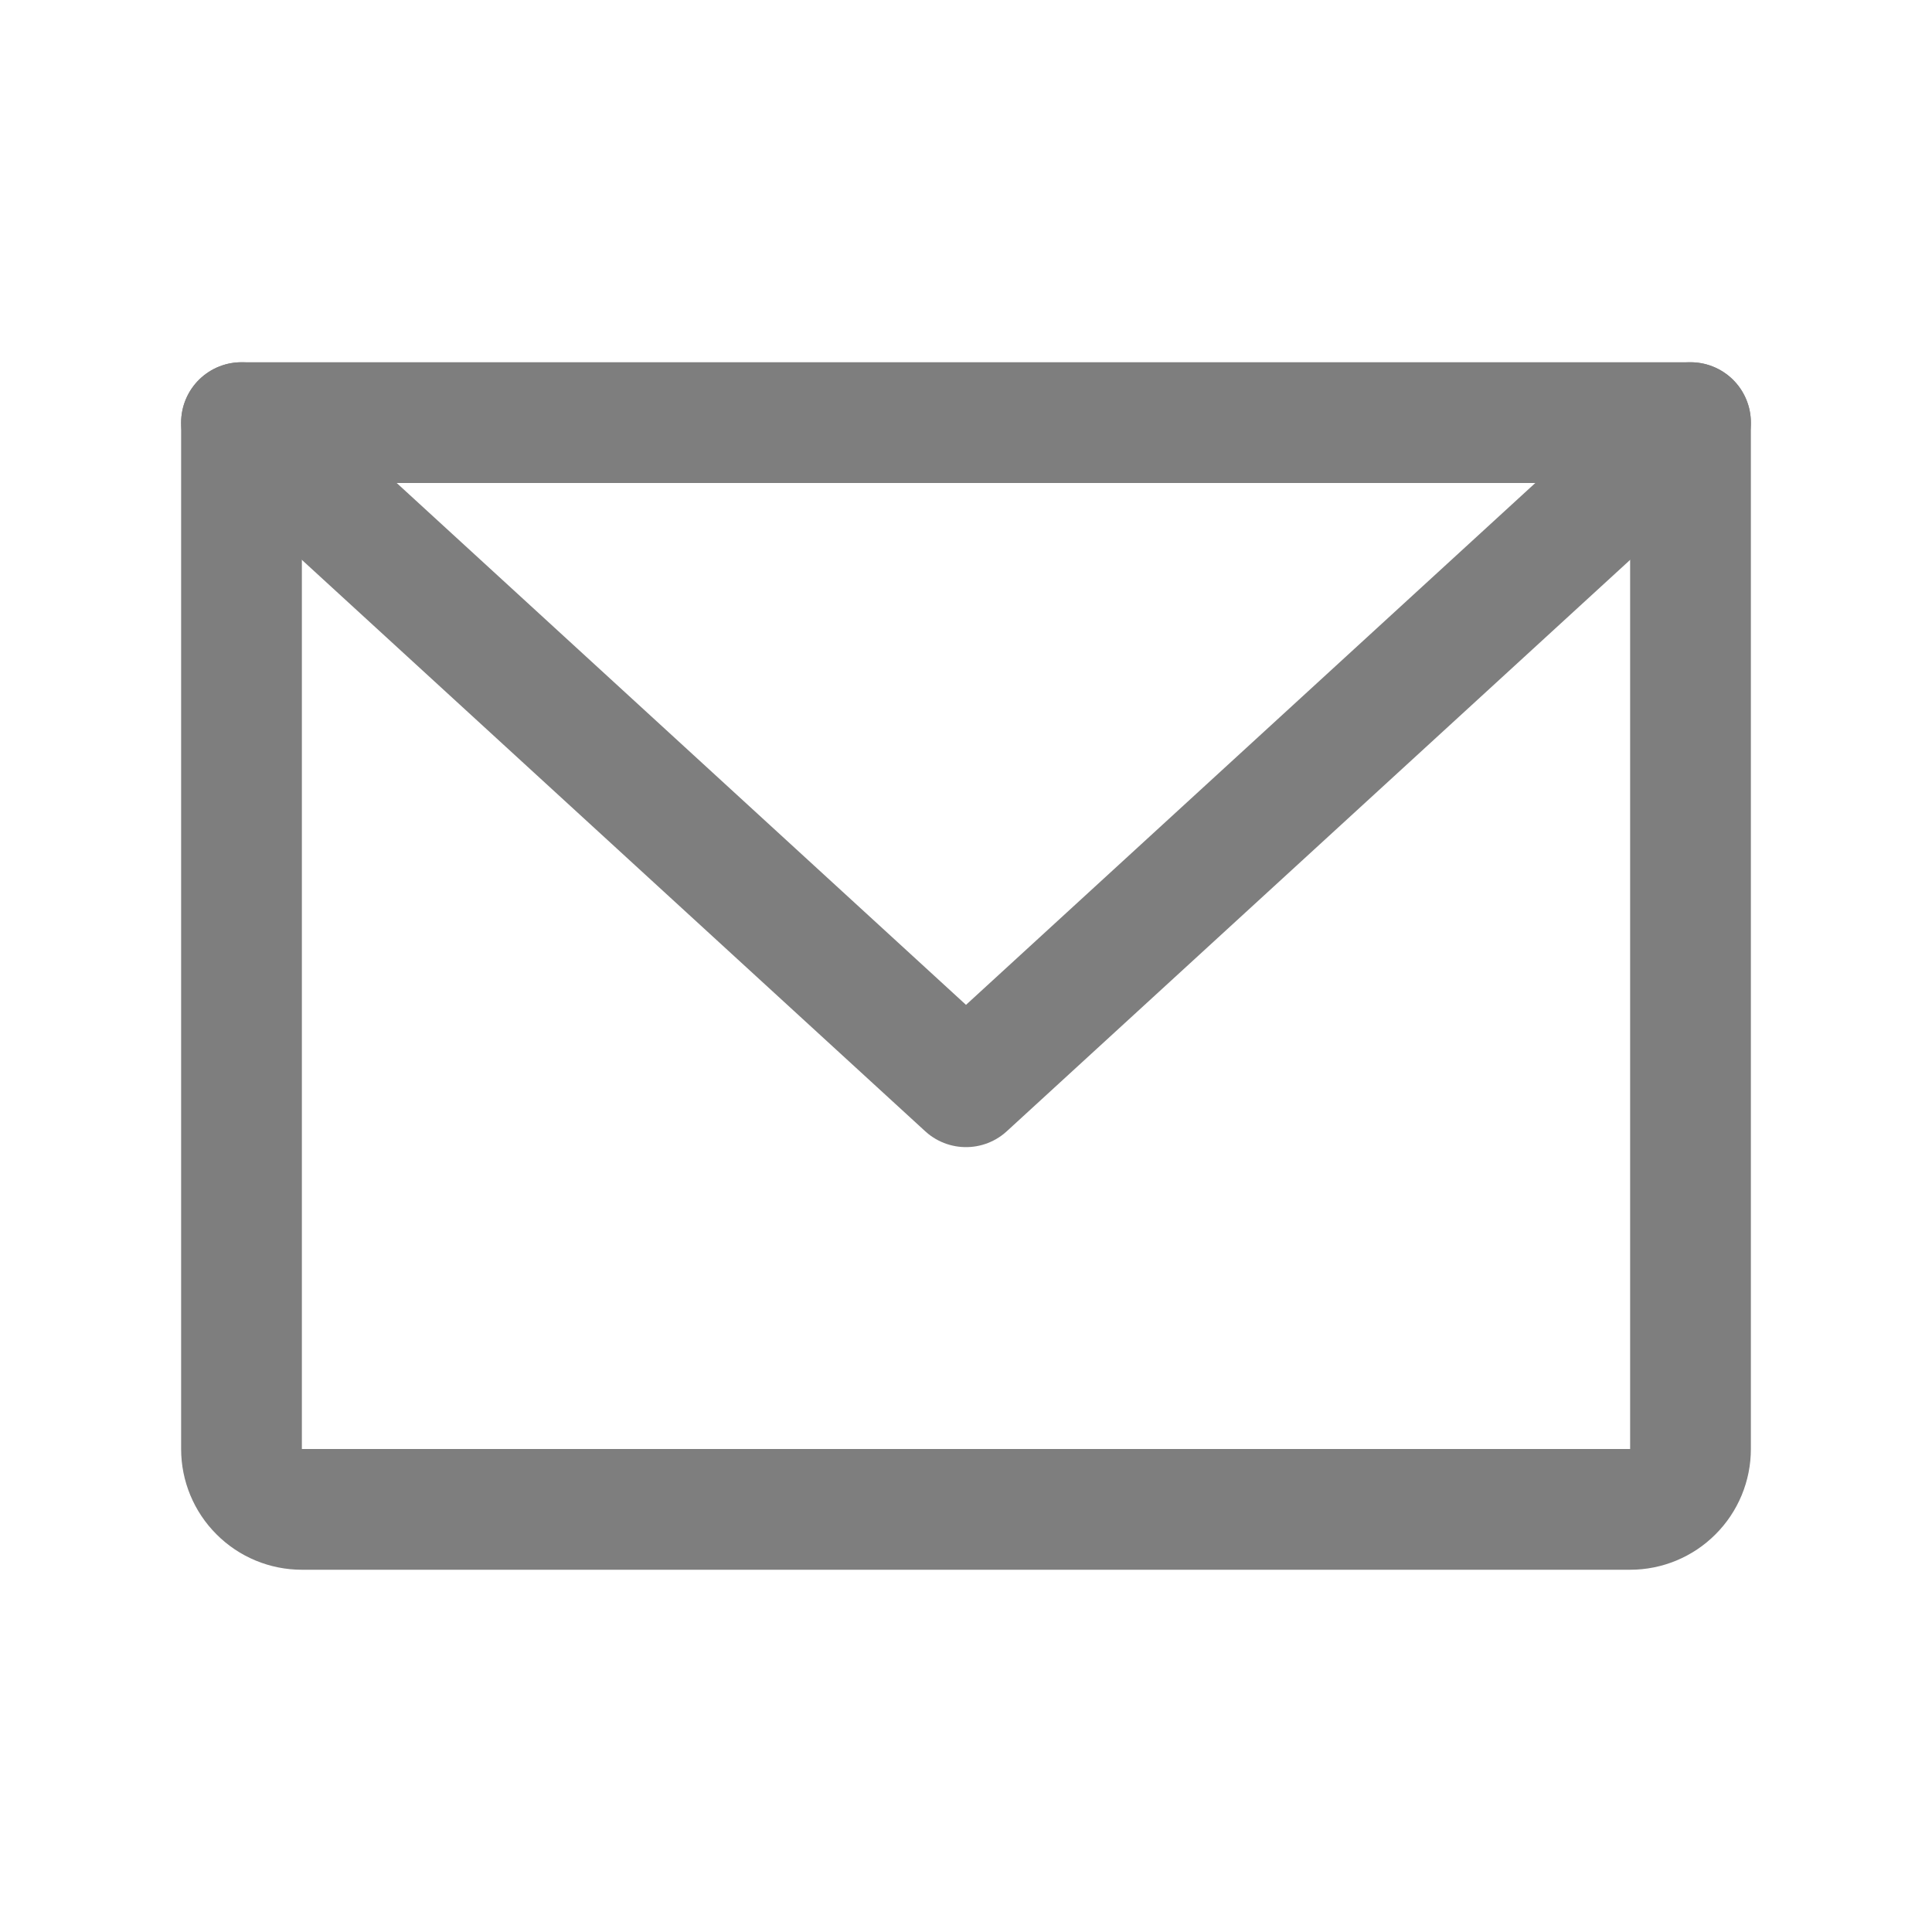
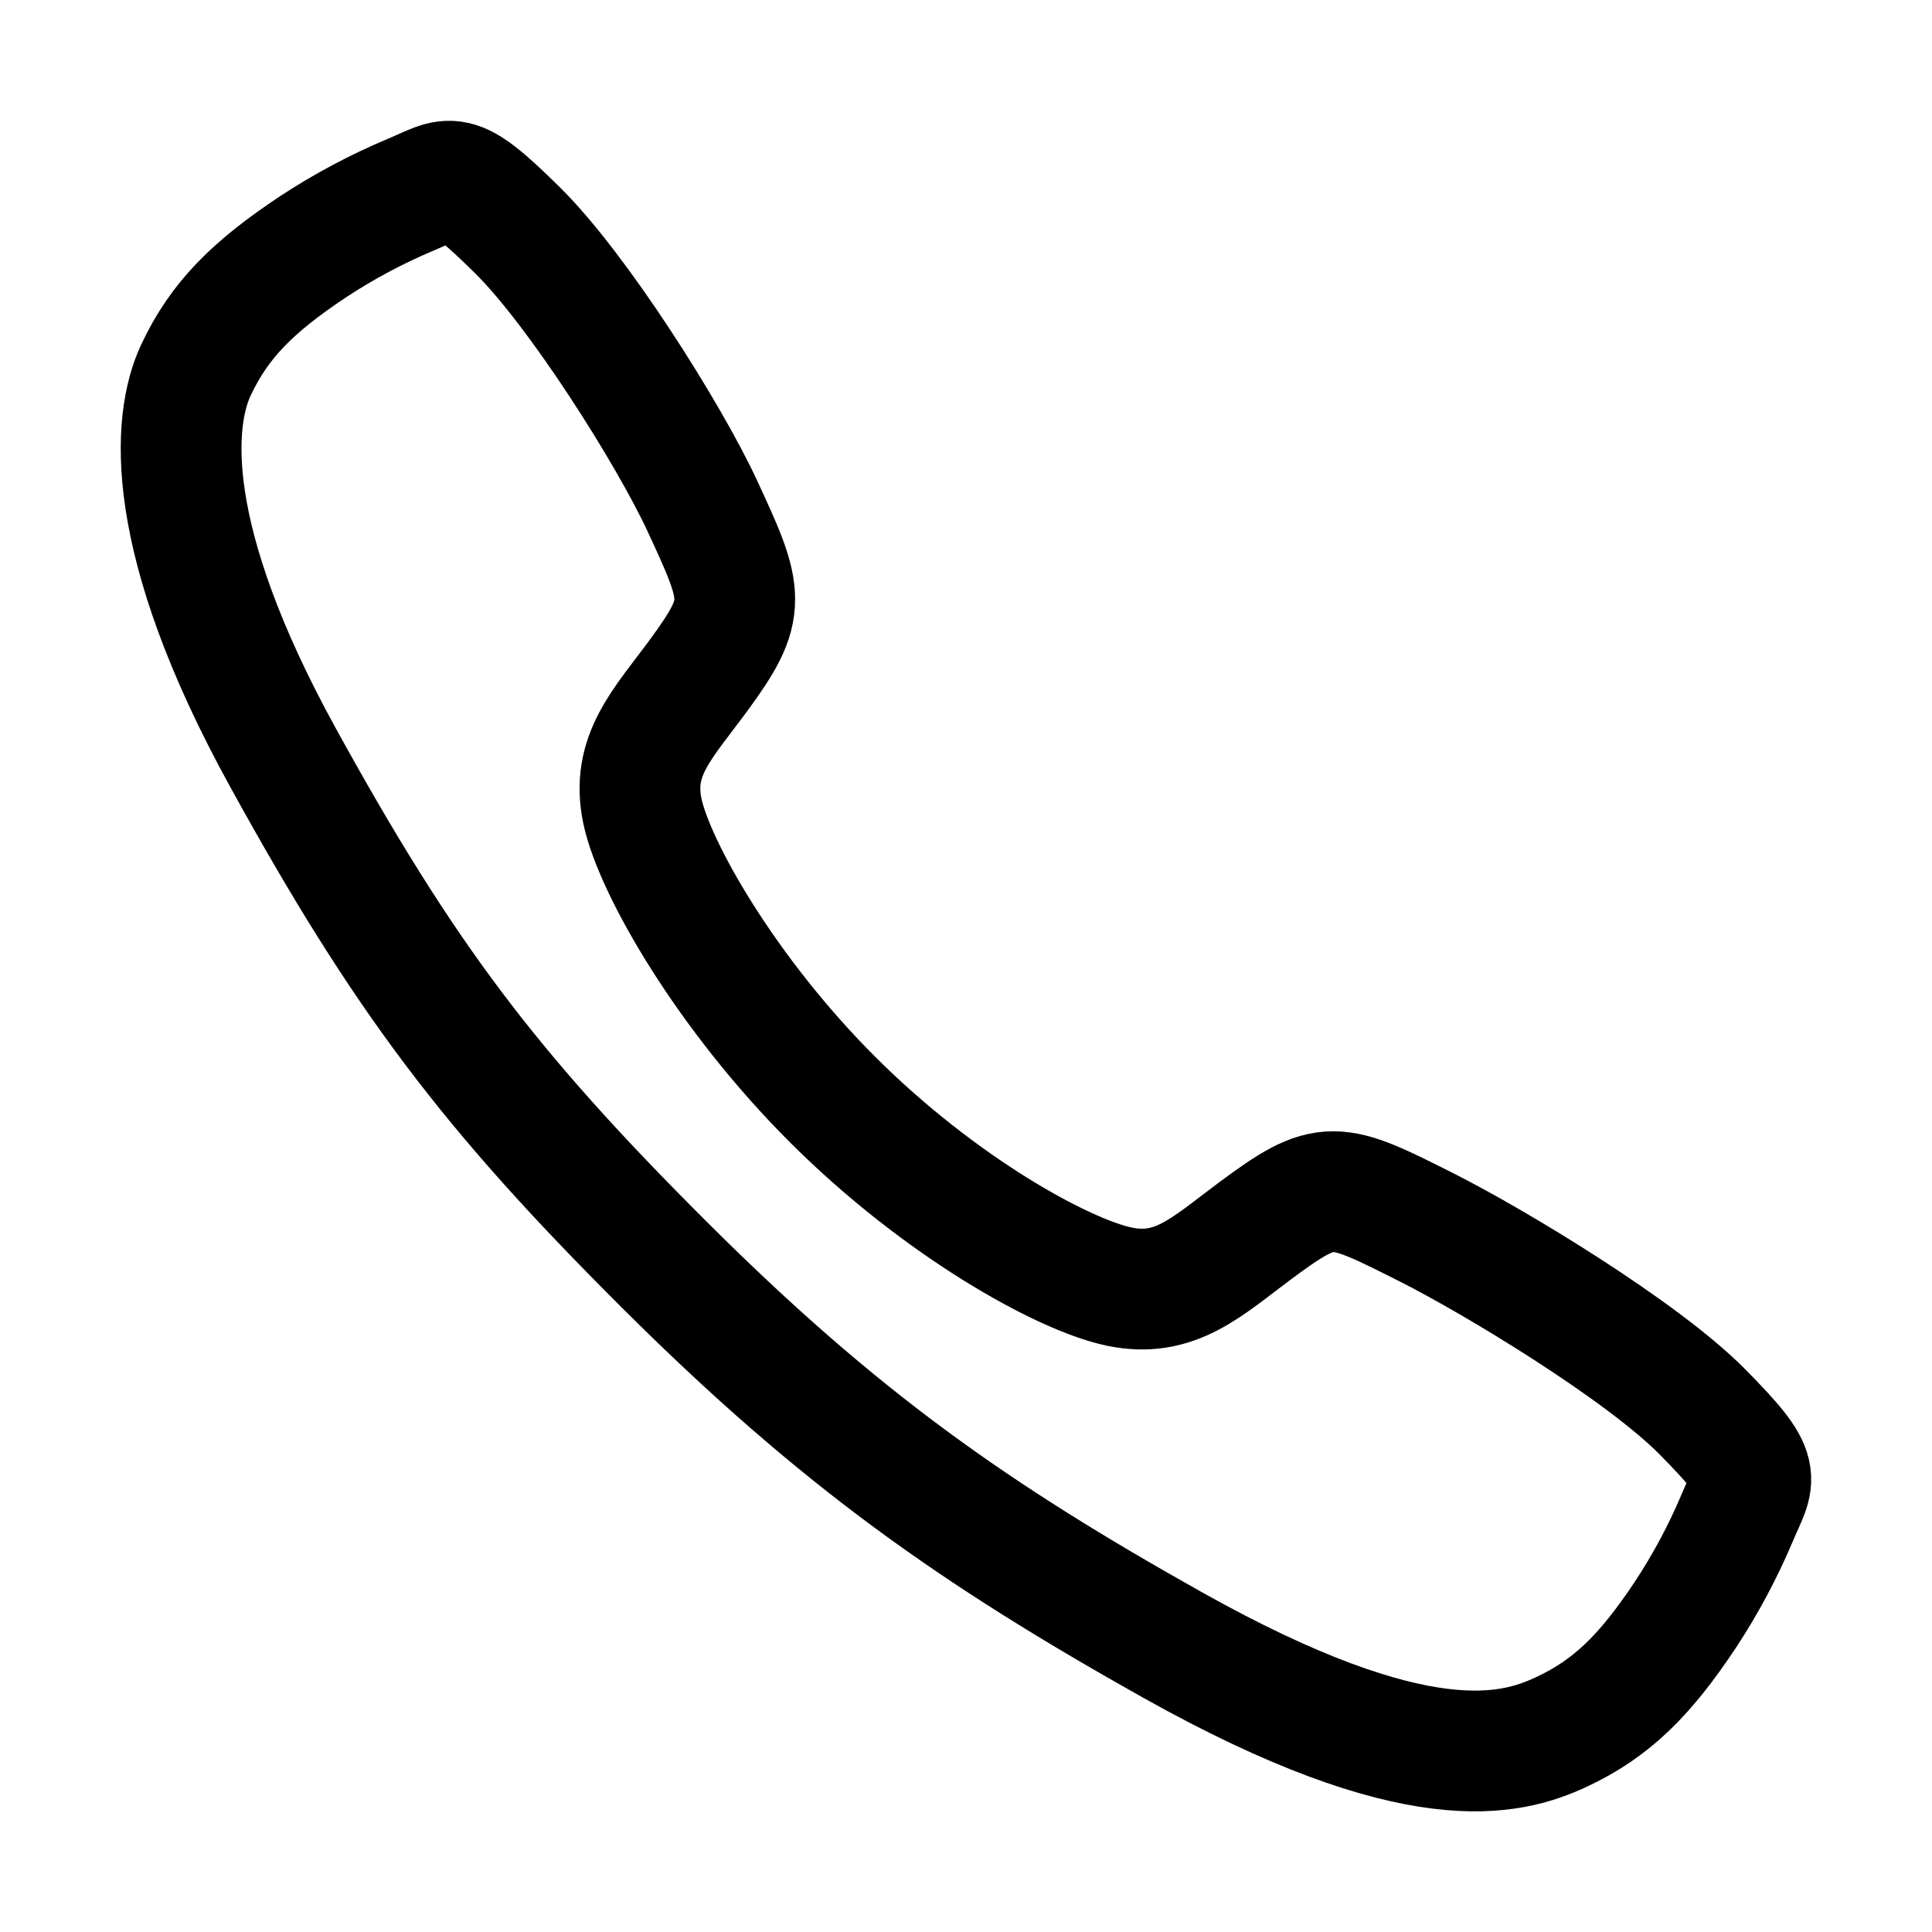
- <svg xmlns="http://www.w3.org/2000/svg" width="24" height="24" viewBox="0 0 24 24" fill="none">
-   <path d="M3 5.25H21V18C21 18.199 20.921 18.39 20.78 18.53C20.64 18.671 20.449 18.75 20.25 18.75H3.75C3.551 18.75 3.36 18.671 3.22 18.53C3.079 18.39 3 18.199 3 18V5.25Z" stroke="#7E7E7E" stroke-width="1.5" stroke-linecap="round" stroke-linejoin="round" />
-   <path d="M21 5.25L12 13.5L3 5.25" stroke="#7E7E7E" stroke-width="1.5" stroke-linecap="round" stroke-linejoin="round" />
+ <svg xmlns="http://www.w3.org/2000/svg" class="ionicon" viewBox="0 0 512 512">
+   <path d="M451 374c-15.88-16-54.34-39.35-73-48.76-24.3-12.24-26.3-13.24-45.4.95-12.74 9.47-21.21 17.93-36.12 14.75s-47.31-21.11-75.68-49.39-47.34-61.62-50.53-76.48 5.41-23.23 14.79-36c13.22-18 12.22-21 .92-45.3-8.81-18.9-32.84-57-48.9-72.8C119.9 44 119.9 47 108.83 51.6A160.15 160.15 0 0083 65.37C67 76 58.12 84.83 51.91 98.1s-9 44.38 23.07 102.64 54.57 88.05 101.14 134.49S258.5 406.64 310.85 436c64.76 36.27 89.6 29.2 102.91 23s22.18-15 32.83-31a159.09 159.09 0 0013.8-25.8C465 391.17 468 391.17 451 374z" fill="none" stroke="currentColor" stroke-miterlimit="10" stroke-width="32" />
</svg>
